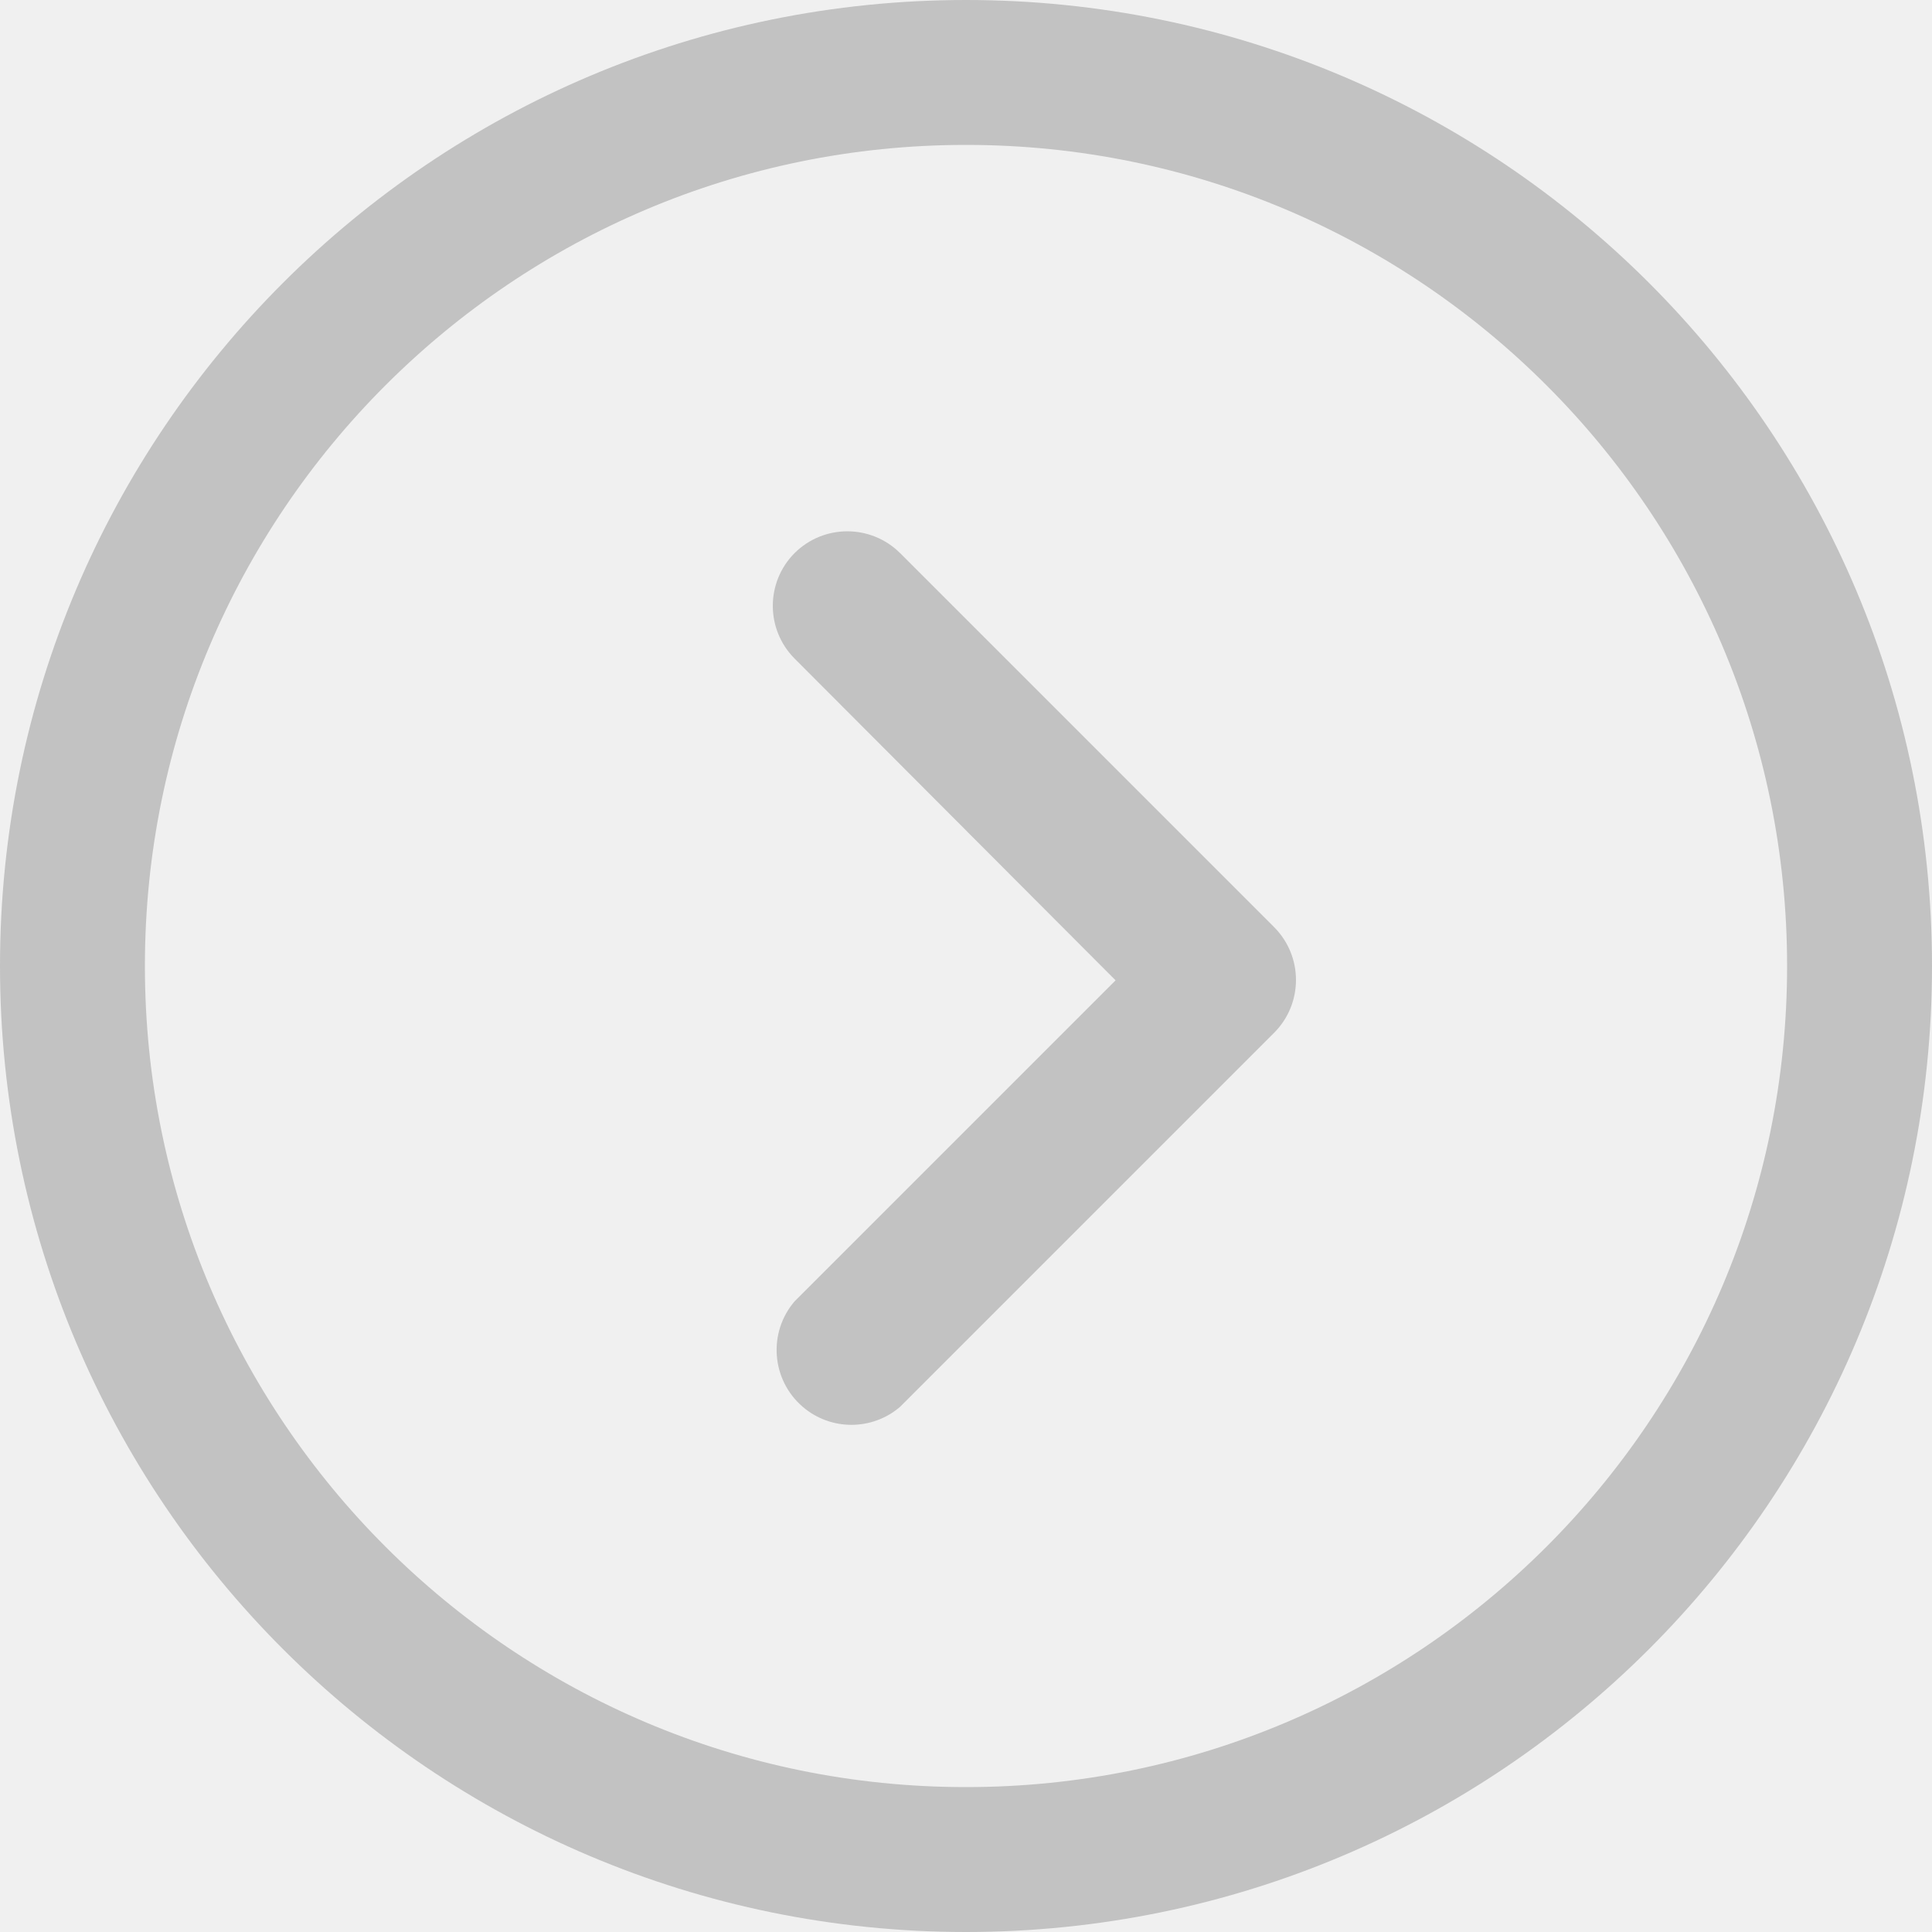
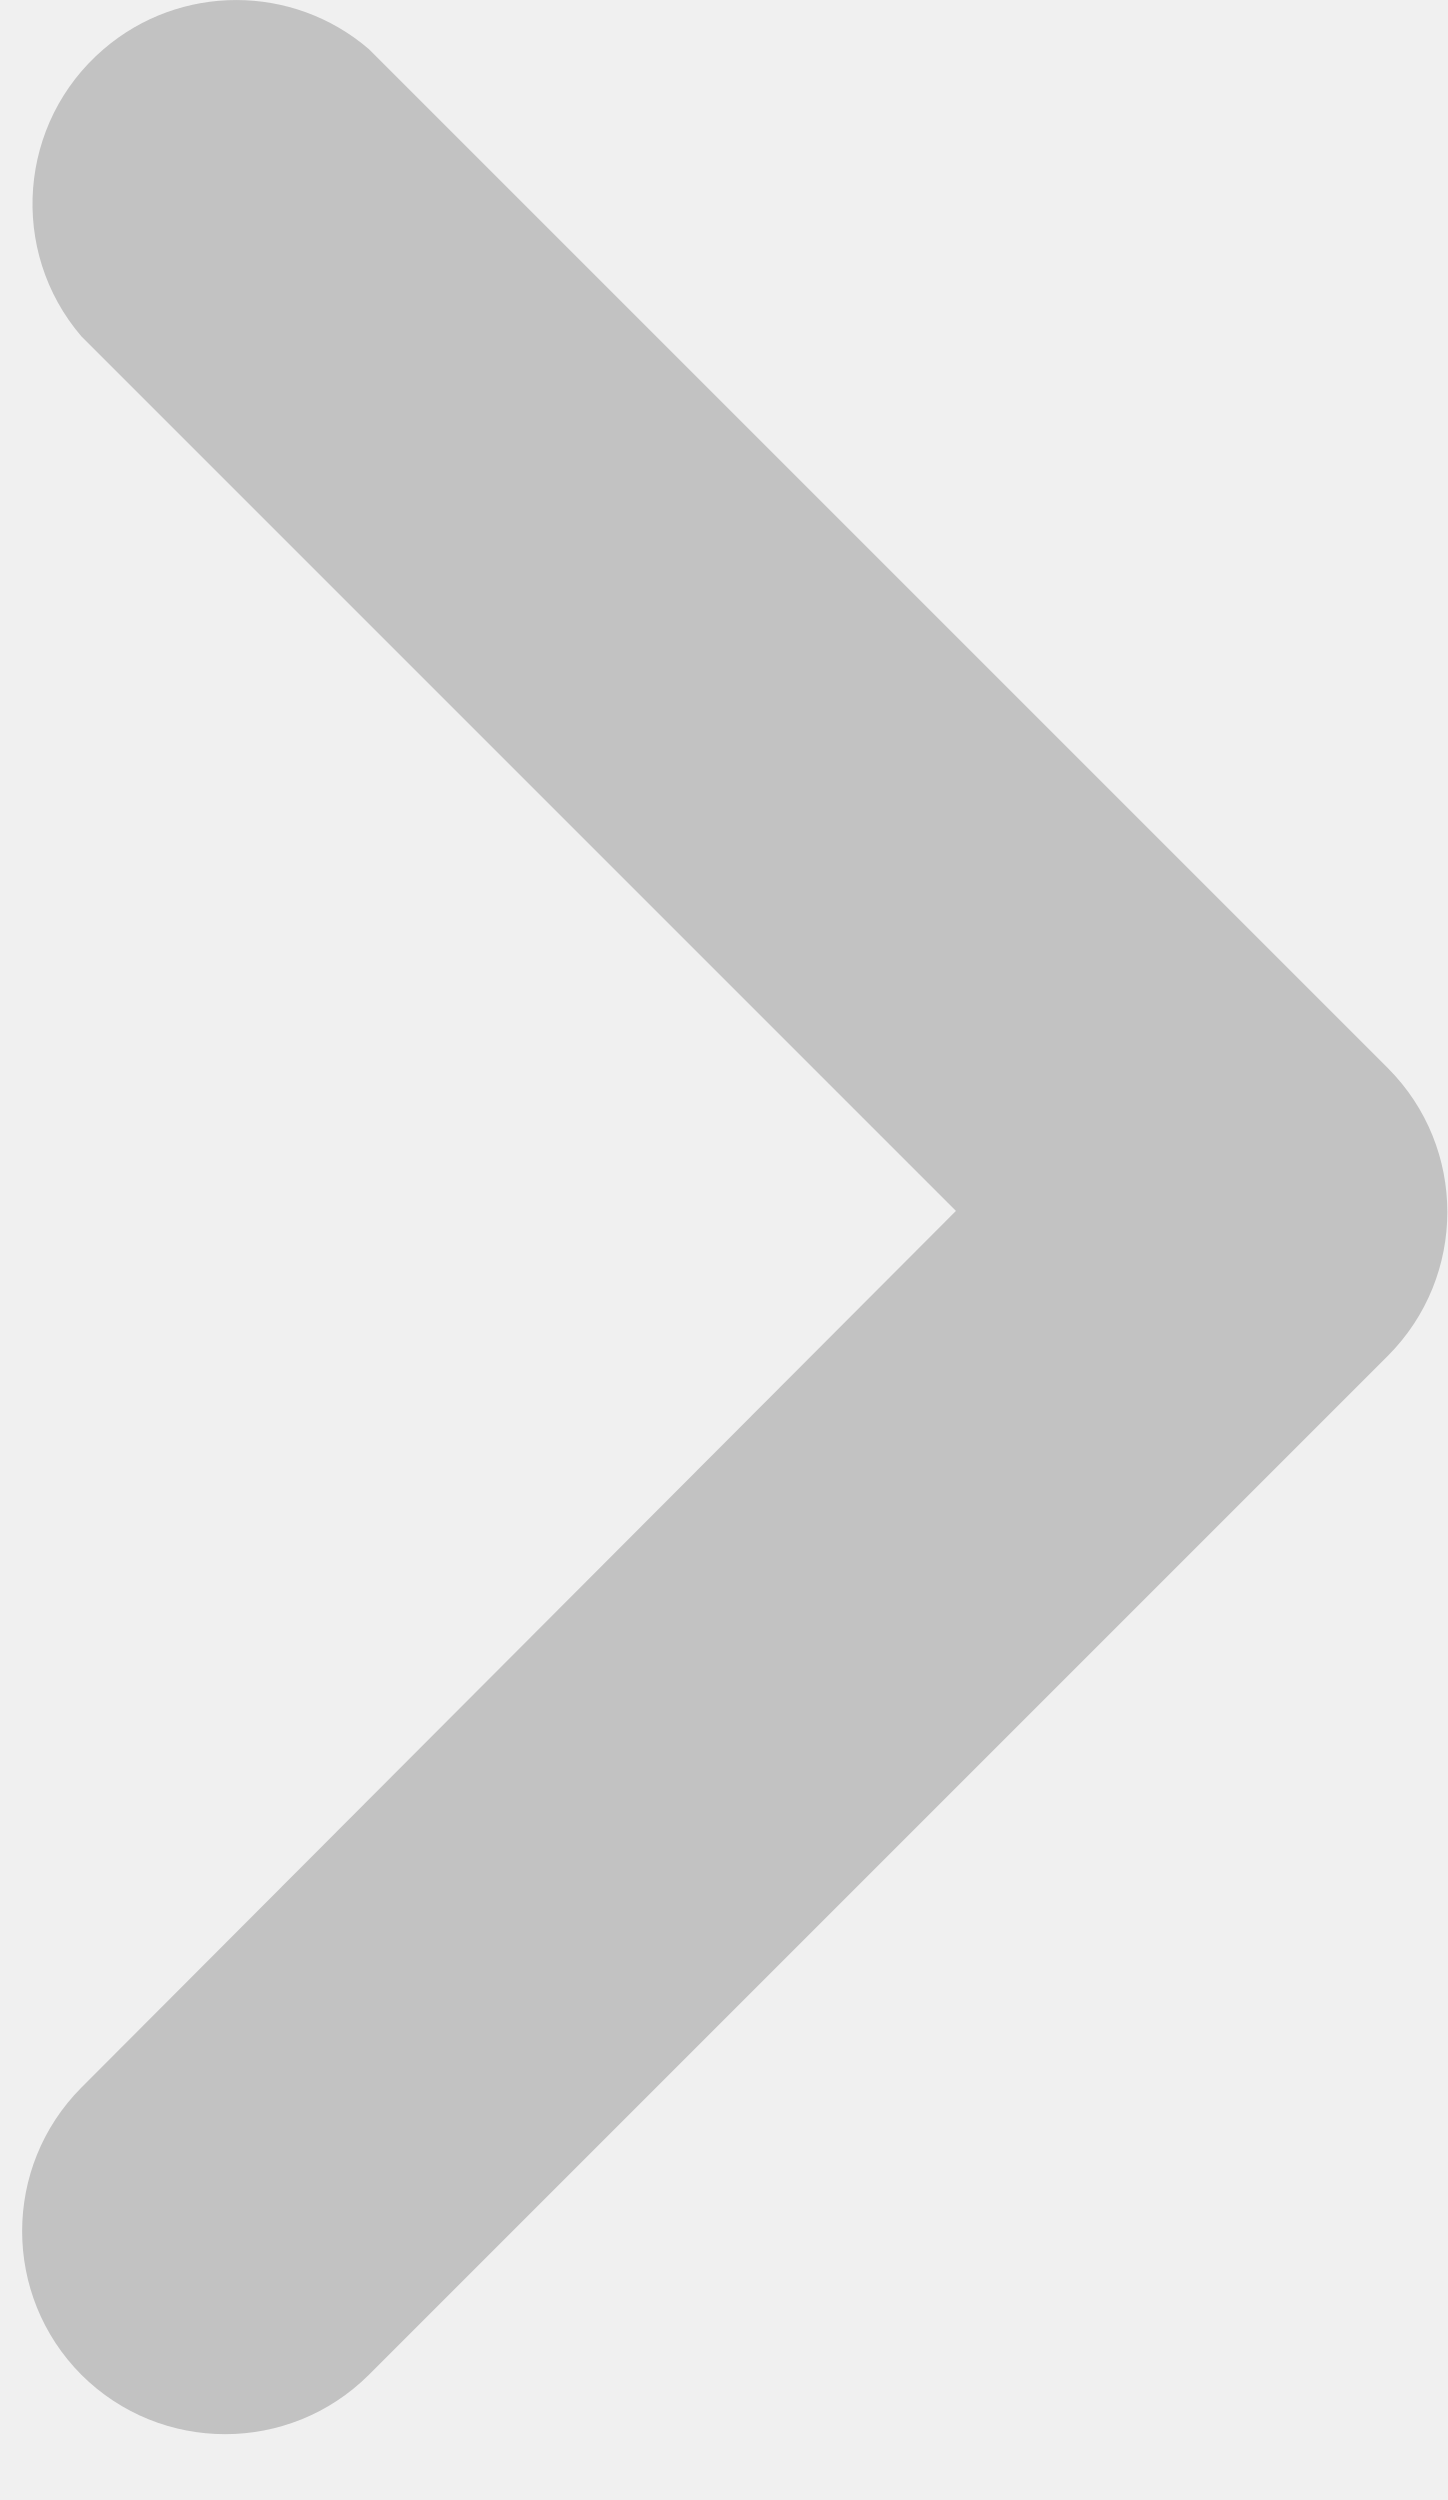
- <svg xmlns="http://www.w3.org/2000/svg" width="40" height="40" viewBox="0 0 40 40" fill="none">
-   <circle cx="20" cy="20" r="18.5" fill="white" fill-opacity="0.01" stroke="#C2C2C2" stroke-width="3" />
-   <path d="M18.635 11.451L26.381 19.197C26.982 19.801 26.982 20.777 26.381 21.381L18.635 29.127C18.056 29.624 17.199 29.624 16.62 29.127C15.971 28.571 15.895 27.592 16.451 26.943L23.097 20.297L16.451 13.635C15.85 13.031 15.85 12.055 16.451 11.451C17.055 10.85 18.031 10.85 18.635 11.451Z" fill="#C2C2C2" />
+ <svg xmlns="http://www.w3.org/2000/svg" width="11" height="19" viewBox="0 0 11 19" fill="#c2c2c2">
+   <path d="M2.803 18.049L10.549 10.303C11.15 9.699 11.15 8.723 10.549 8.119L2.803 0.373C2.224 -0.124 1.367 -0.124 0.788 0.373C0.139 0.929 0.063 1.908 0.619 2.557L7.265 9.203L0.619 15.865C0.018 16.469 0.018 17.445 0.619 18.049C1.223 18.65 2.199 18.65 2.803 18.049Z" />
</svg>
